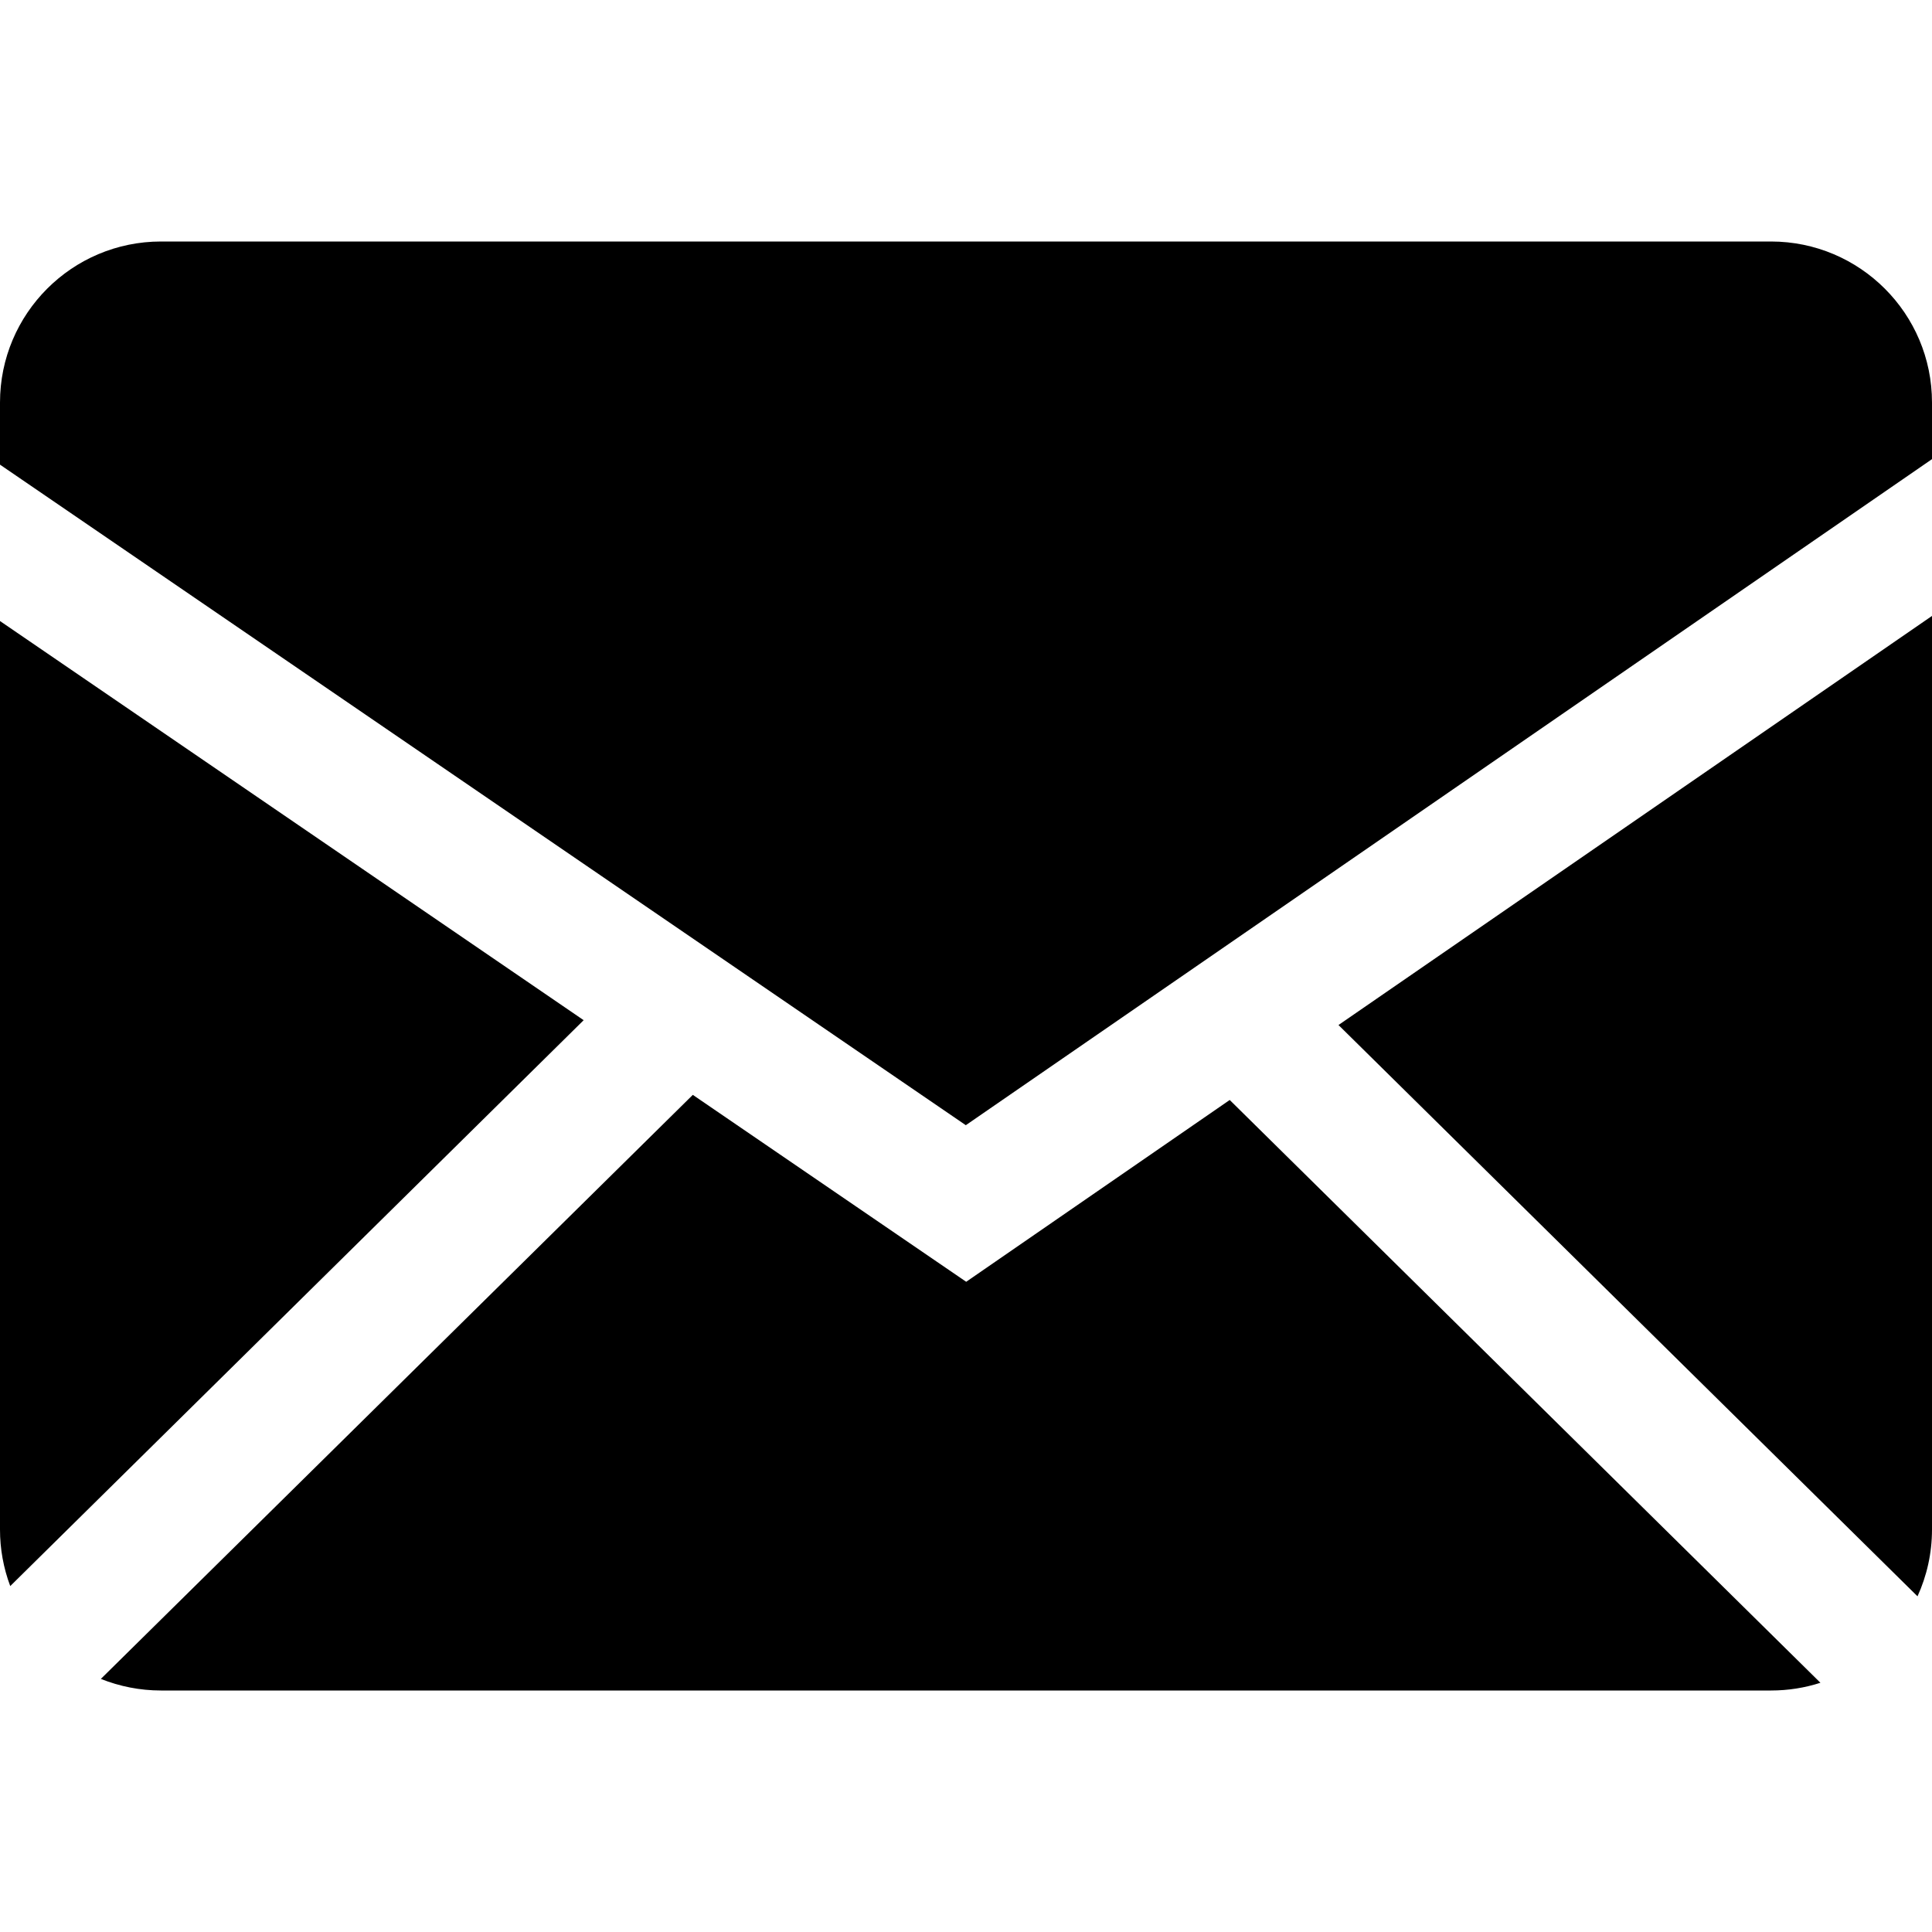
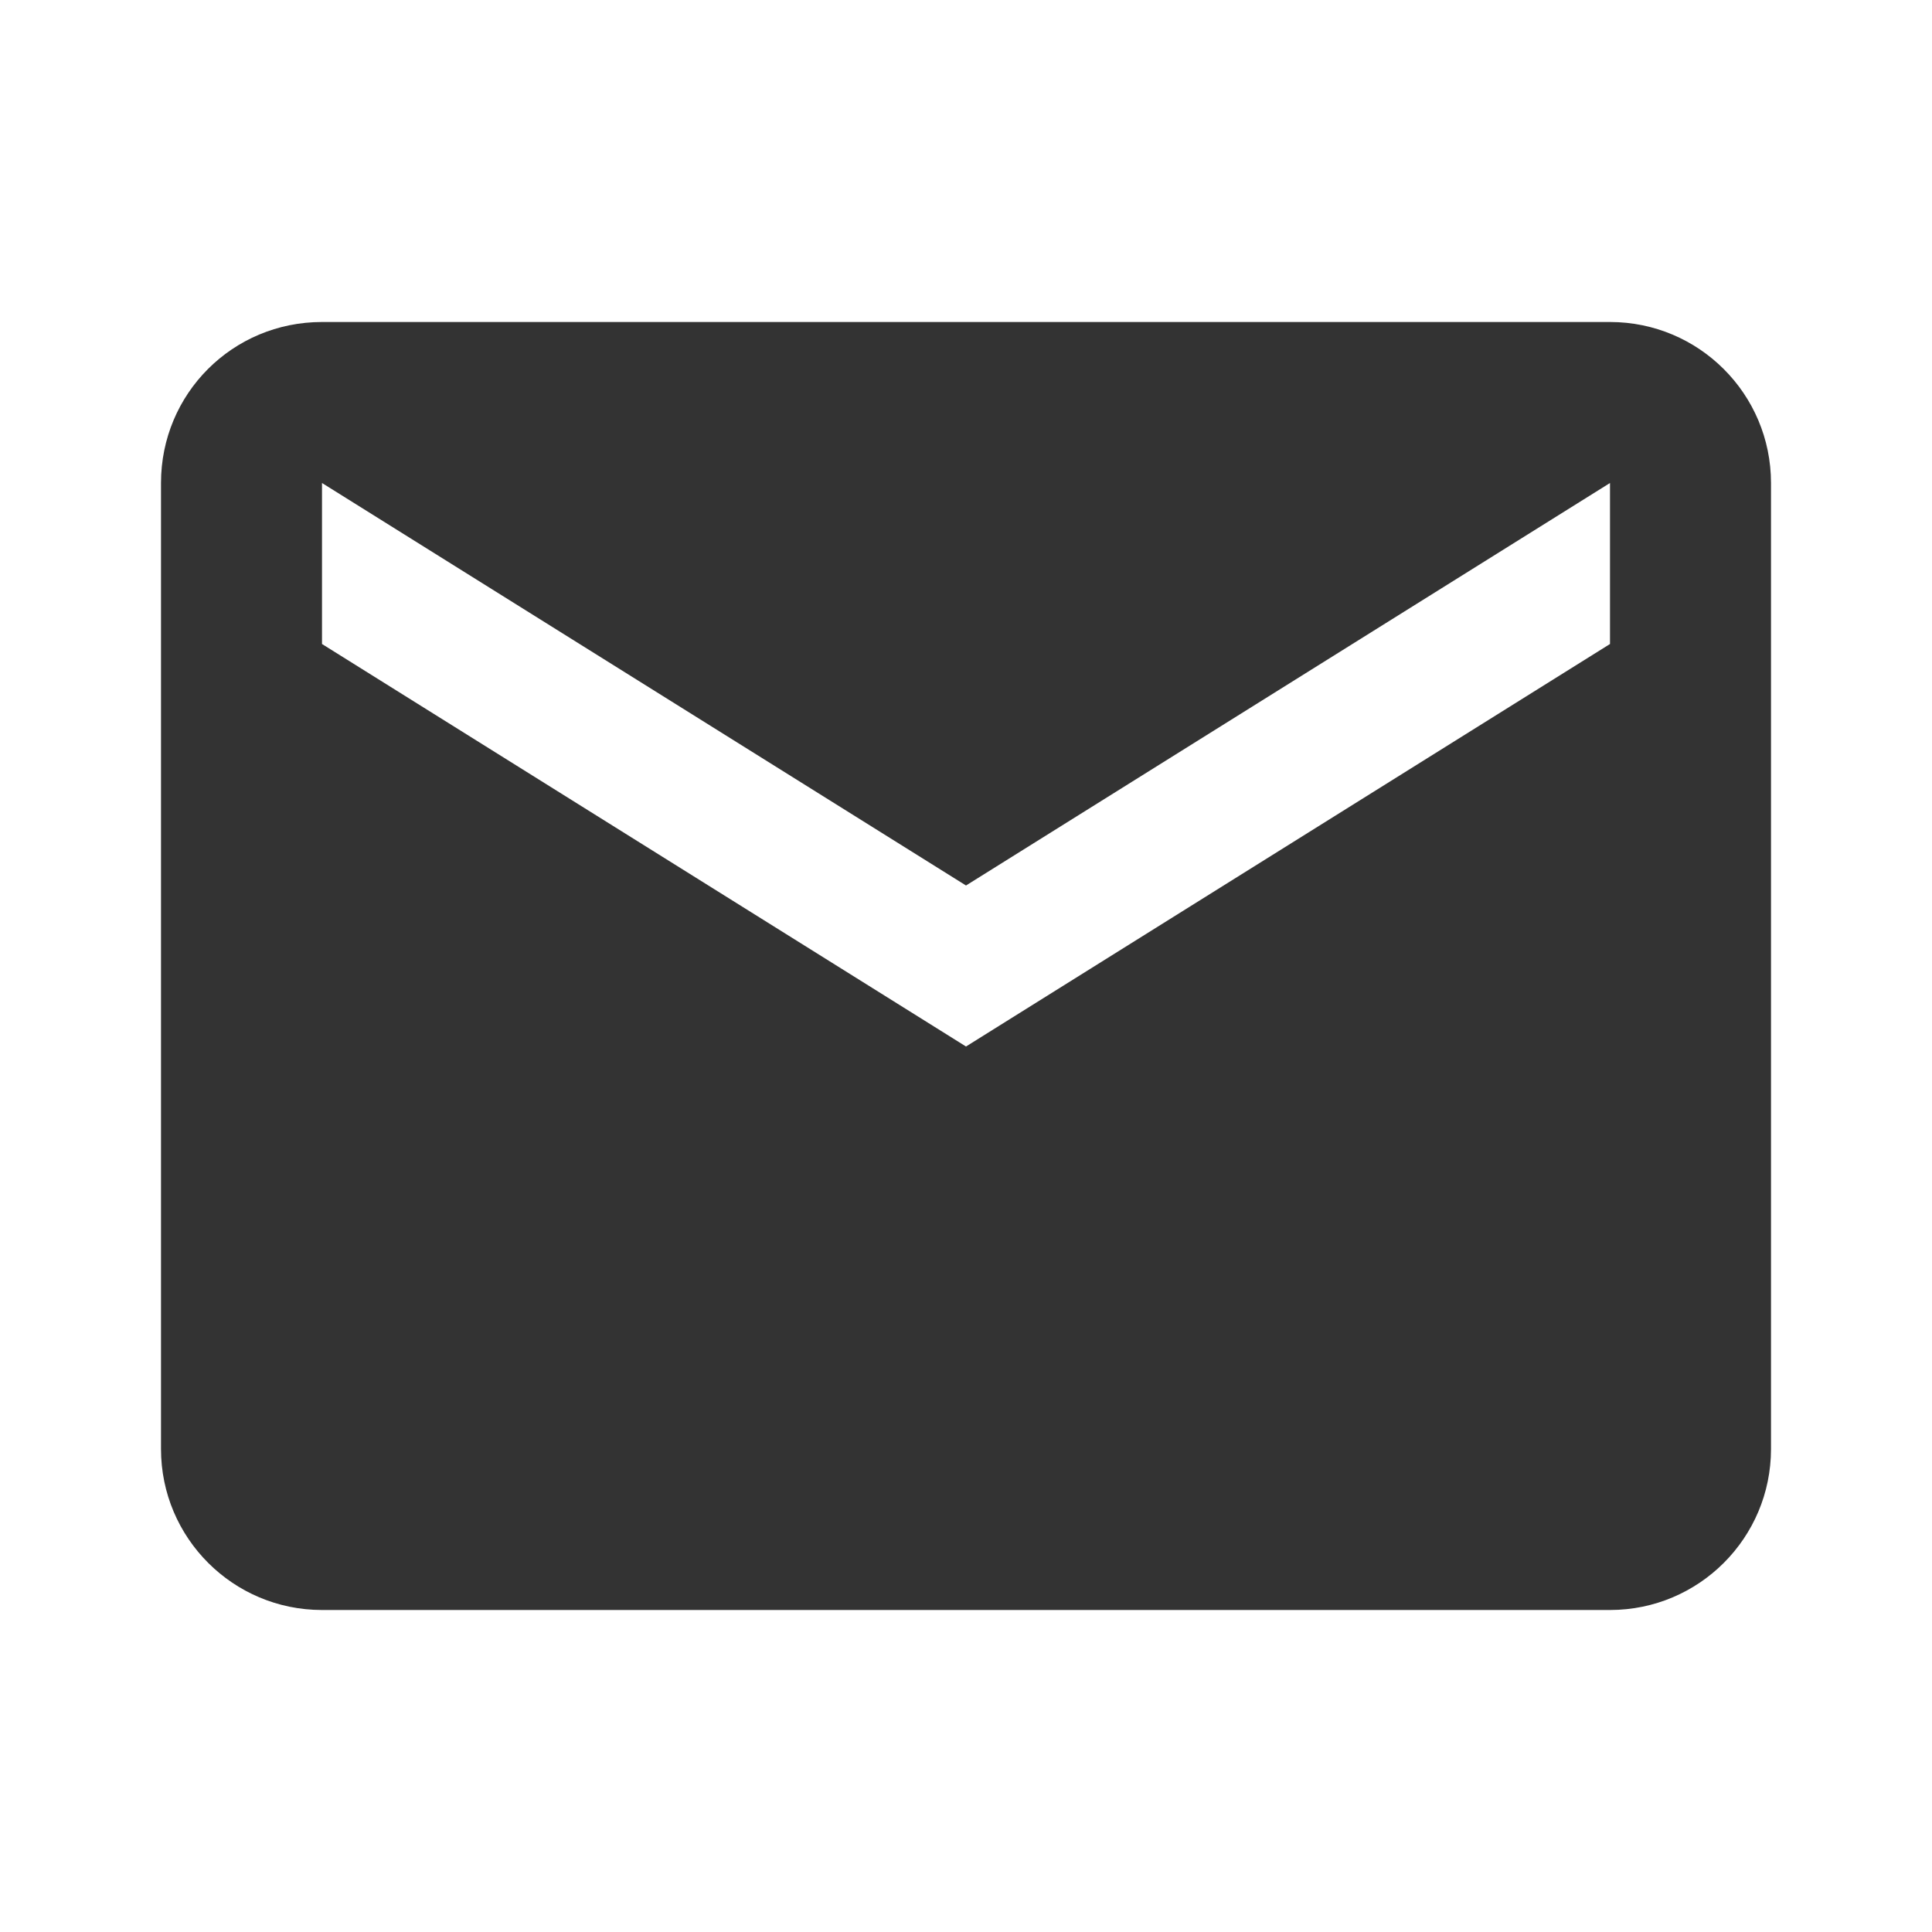
- <svg xmlns="http://www.w3.org/2000/svg" width="200" height="200" viewBox="0 0 20 20">
-   <path fill="#000000" fill-rule="evenodd" d="m7.172 11.334l2.83 1.935l2.728-1.882l6.115 6.033c-.161.052-.333.08-.512.08H1.667c-.22 0-.43-.043-.623-.12l6.128-6.046ZM20 6.376v9.457c0 .247-.054.481-.15.692l-5.994-5.914L20 6.376ZM0 6.429l6.042 4.132l-5.936 5.858A1.663 1.663 0 0 1 0 15.833V6.43ZM18.333 2.5c.92 0 1.667.746 1.667 1.667v.586L9.998 11.648L0 4.81v-.643C0 3.247.746 2.5 1.667 2.5h16.666Z" />
+ <svg xmlns="http://www.w3.org/2000/svg" width="200" height="200" viewBox="0 0 24 24">
+   <path fill="#333333" d="m20 8l-8 5l-8-5V6l8 5l8-5m0-2H4c-1.11 0-2 .89-2 2v12a2 2 0 0 0 2 2h16a2 2 0 0 0 2-2V6a2 2 0 0 0-2-2" />
</svg>
